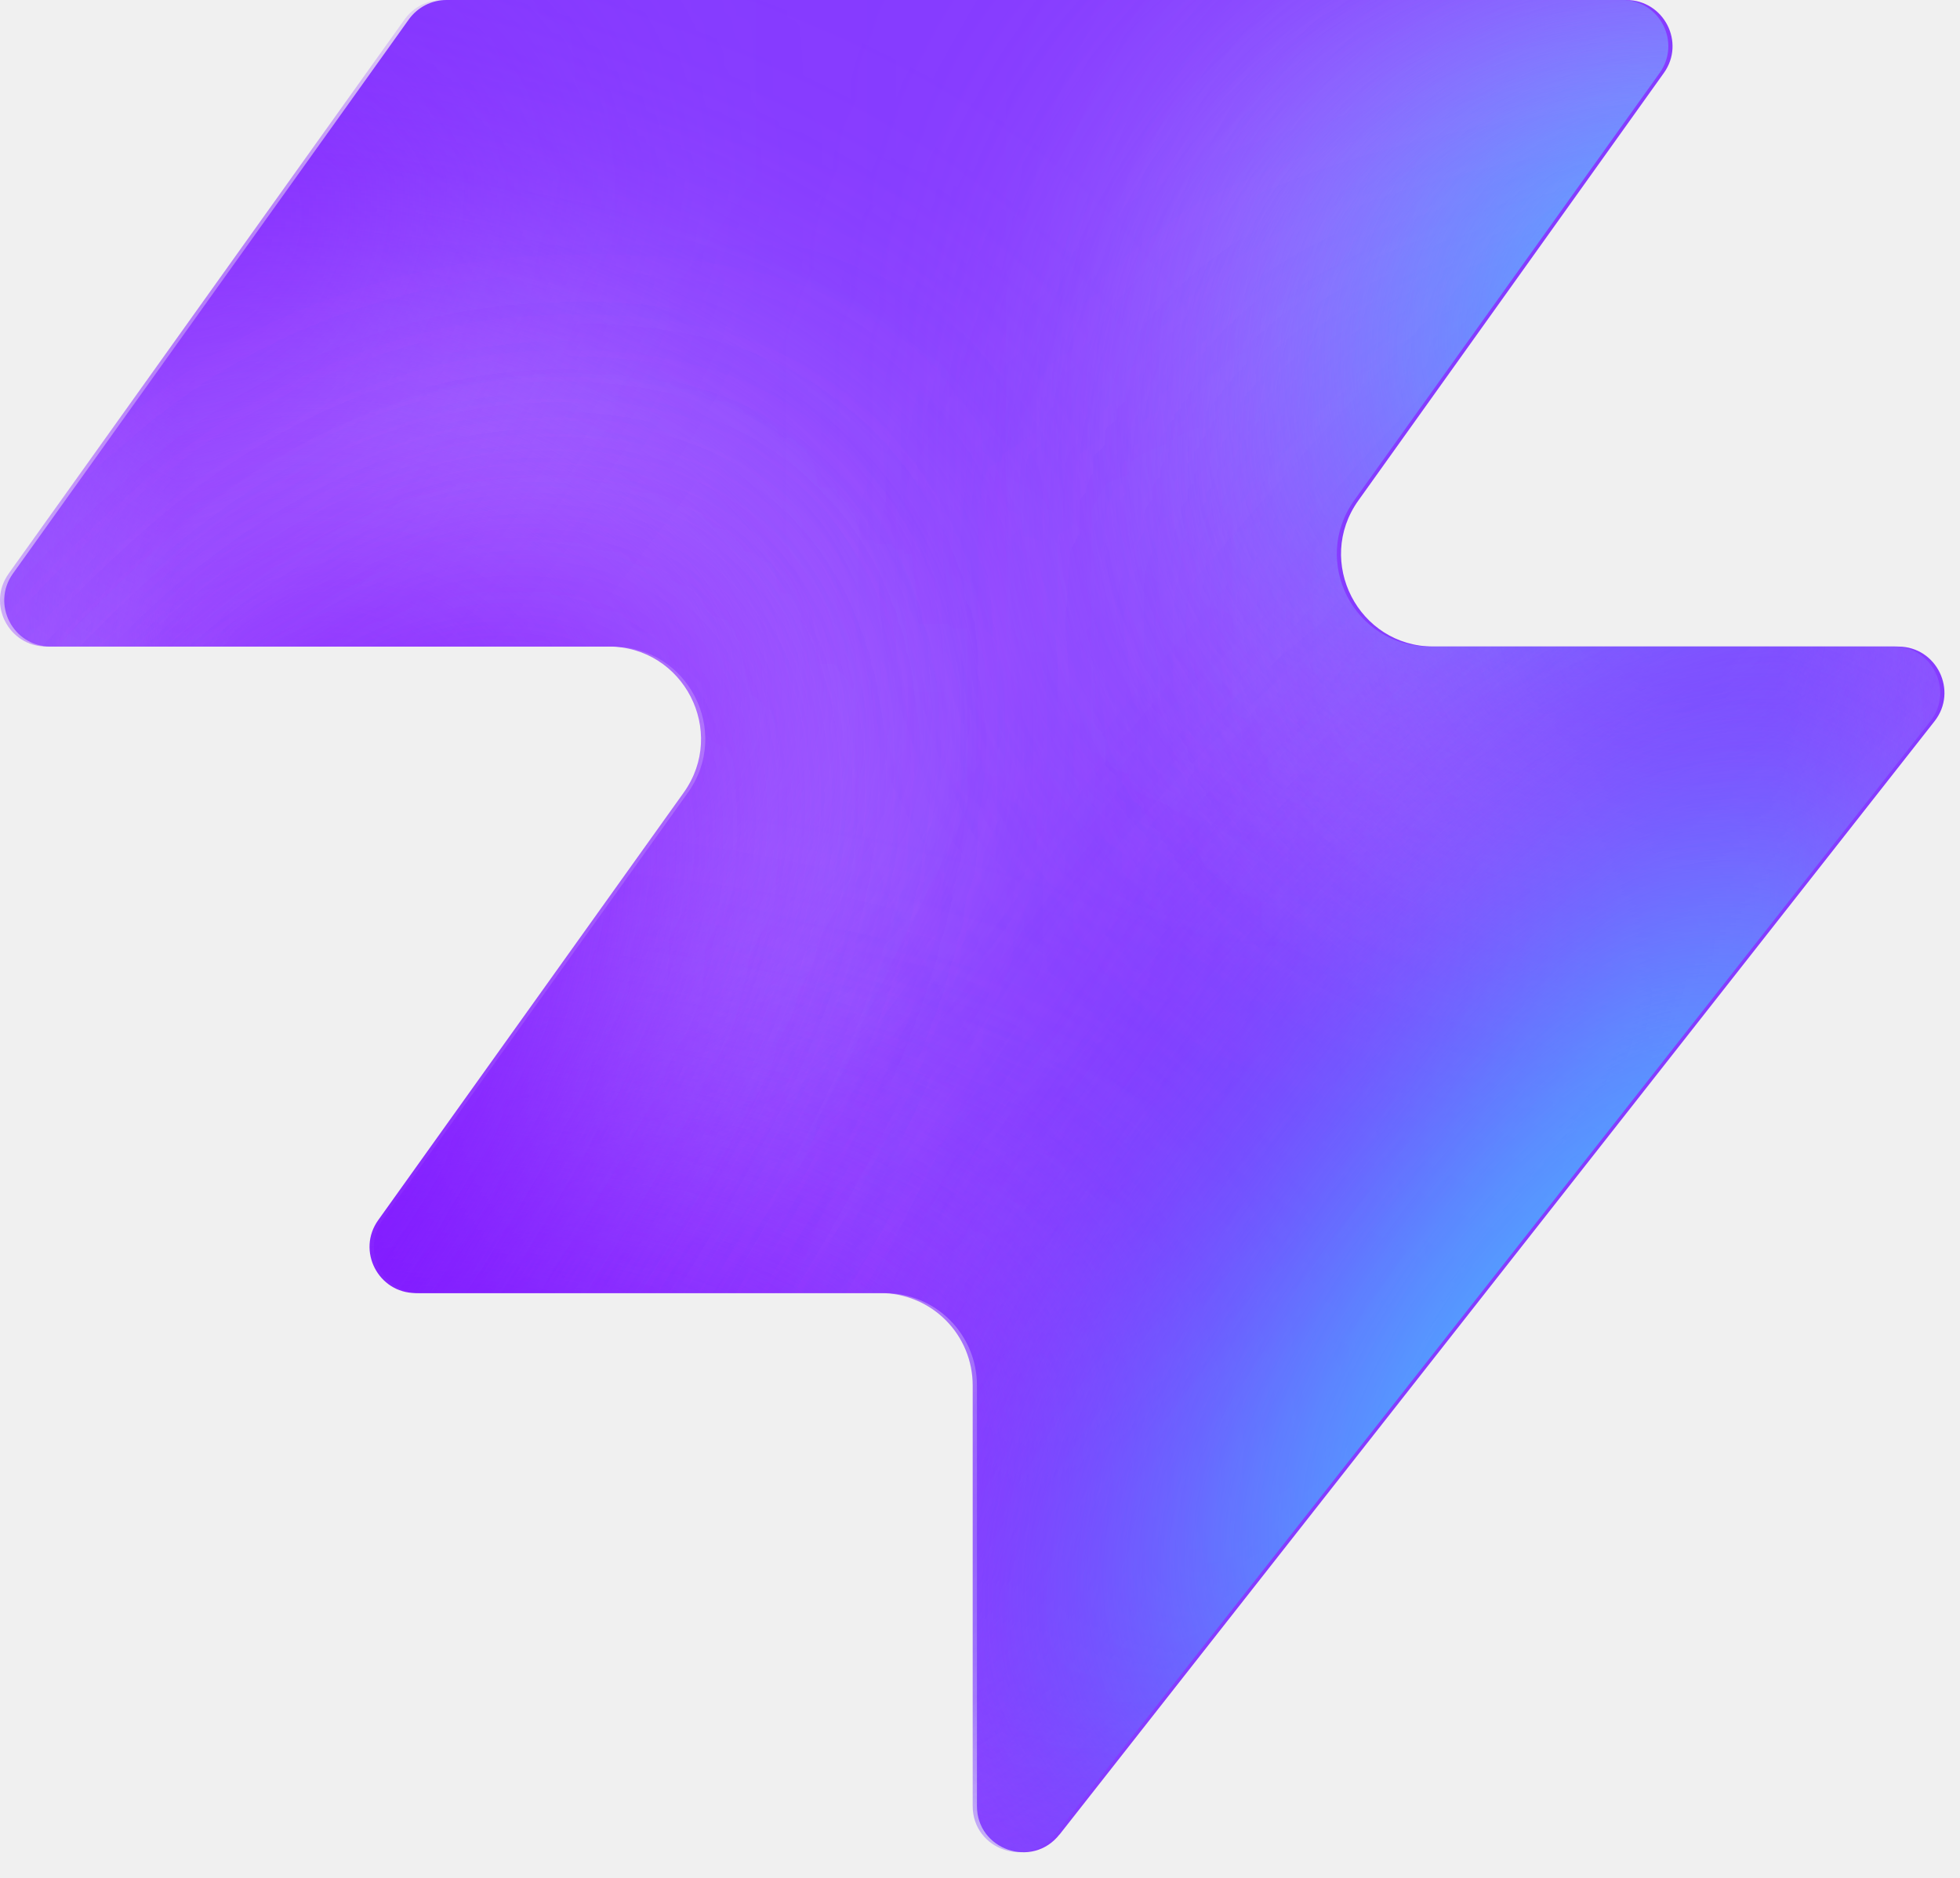
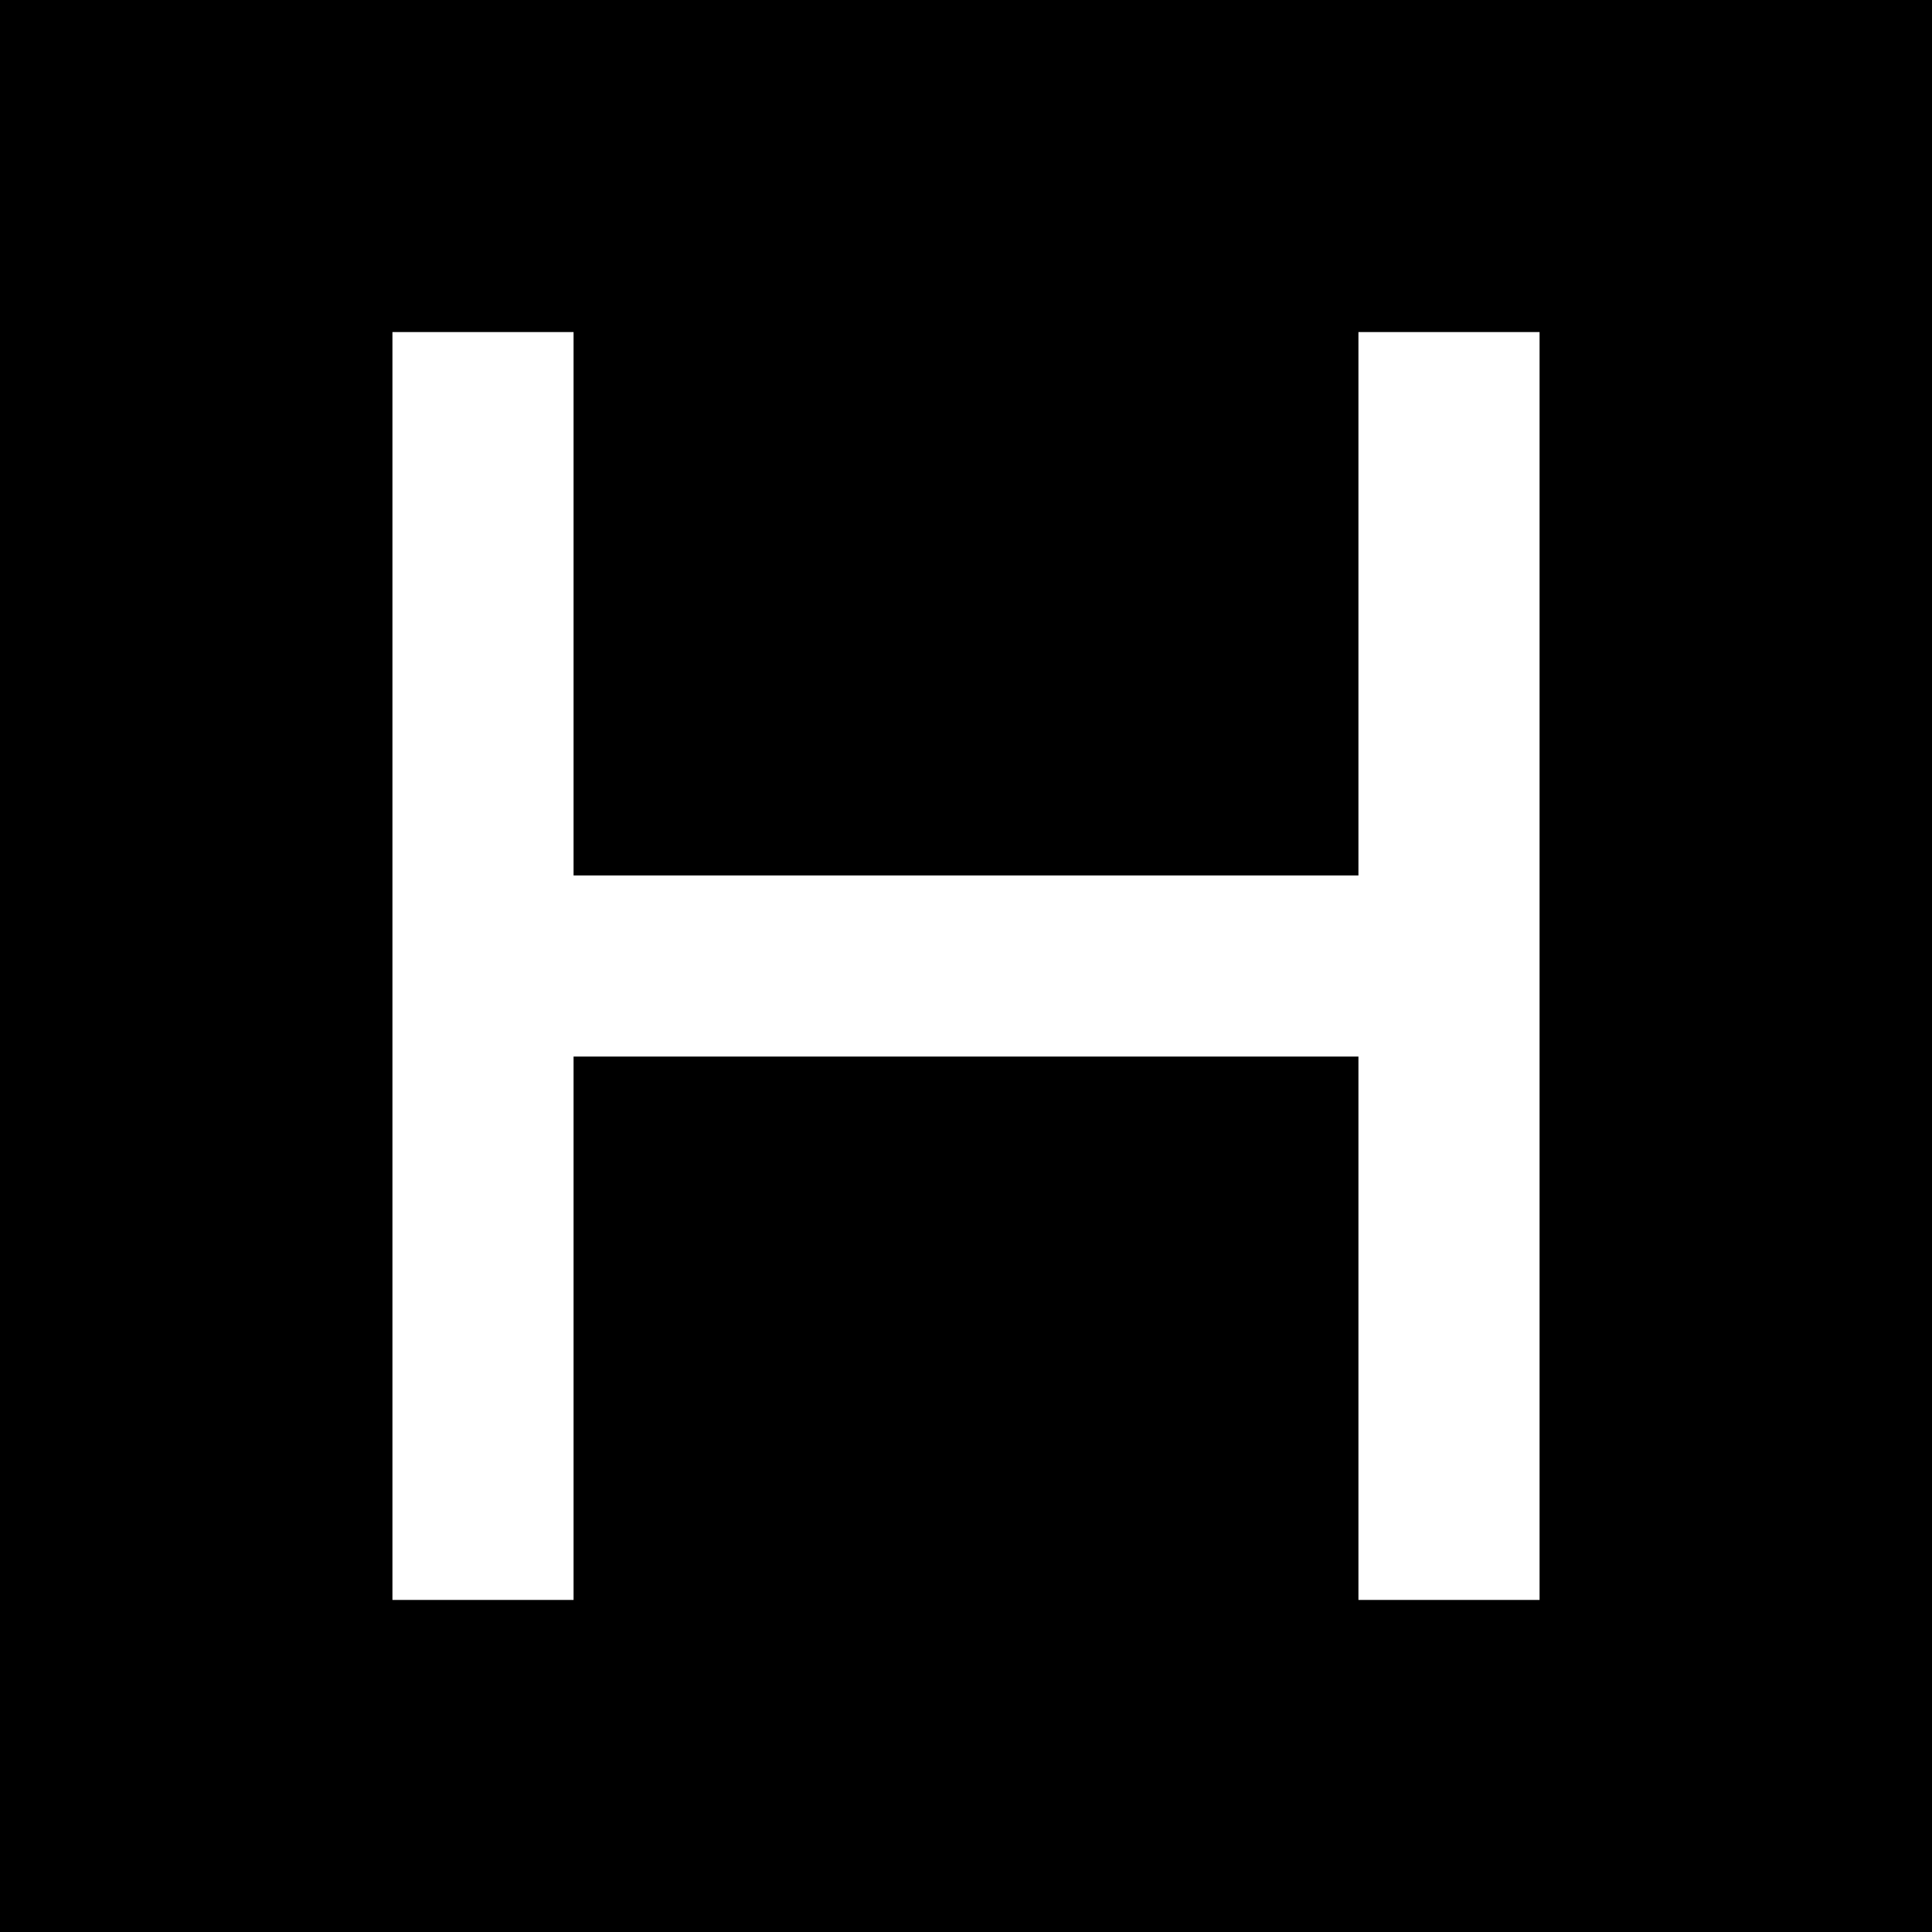
- <svg xmlns="http://www.w3.org/2000/svg" width="48" height="46" fill="none" viewBox="0 0 48 46">
-   <path fill="#863bff" d="M25.946 44.938c-.664.845-2.021.375-2.021-.698V33.937a2.26 2.26 0 0 0-2.262-2.262H10.287c-.92 0-1.456-1.04-.92-1.788l7.48-10.471c1.07-1.497 0-3.578-1.842-3.578H1.237c-.92 0-1.456-1.04-.92-1.788L10.013.474c.214-.297.556-.474.92-.474h28.894c.92 0 1.456 1.04.92 1.788l-7.48 10.471c-1.07 1.498 0 3.579 1.842 3.579h11.377c.943 0 1.473 1.088.89 1.83L25.947 44.94z" style="fill:#863bff;fill:color(display-p3 .525 .23 1);fill-opacity:1" />
-   <mask id="a" width="48" height="46" x="0" y="0" maskUnits="userSpaceOnUse" style="mask-type:alpha">
-     <path fill="#000" d="M25.842 44.938c-.664.844-2.021.375-2.021-.698V33.937a2.26 2.26 0 0 0-2.262-2.262H10.183c-.92 0-1.456-1.04-.92-1.788l7.48-10.471c1.07-1.498 0-3.579-1.842-3.579H1.133c-.92 0-1.456-1.04-.92-1.787L9.91.473c.214-.297.556-.474.92-.474h28.894c.92 0 1.456 1.04.92 1.788l-7.48 10.471c-1.07 1.498 0 3.578 1.842 3.578h11.377c.943 0 1.473 1.088.89 1.832L25.843 44.94z" style="fill:#000;fill-opacity:1" />
-   </mask>
-   <g mask="url(#a)">
-     <g filter="url(#b)">
-       <ellipse cx="5.508" cy="14.704" fill="#ede6ff" rx="5.508" ry="14.704" style="fill:#ede6ff;fill:color(display-p3 .927 .903 1);fill-opacity:1" transform="matrix(.00324 1 1 -.00324 -4.47 31.516)" />
-     </g>
-     <g filter="url(#c)">
-       <ellipse cx="10.399" cy="29.851" fill="#ede6ff" rx="10.399" ry="29.851" style="fill:#ede6ff;fill:color(display-p3 .927 .903 1);fill-opacity:1" transform="matrix(.00324 1 1 -.00324 -39.328 7.883)" />
-     </g>
-     <g filter="url(#d)">
-       <ellipse cx="5.508" cy="30.487" fill="#7e14ff" rx="5.508" ry="30.487" style="fill:#7e14ff;fill:color(display-p3 .492 .077 1);fill-opacity:1" transform="rotate(89.814 -25.913 -14.639)scale(1 -1)" />
-     </g>
-     <g filter="url(#e)">
-       <ellipse cx="5.508" cy="30.599" fill="#7e14ff" rx="5.508" ry="30.599" style="fill:#7e14ff;fill:color(display-p3 .492 .077 1);fill-opacity:1" transform="rotate(89.814 -32.644 -3.334)scale(1 -1)" />
-     </g>
-     <g filter="url(#f)">
-       <ellipse cx="5.508" cy="30.599" fill="#7e14ff" rx="5.508" ry="30.599" style="fill:#7e14ff;fill:color(display-p3 .492 .077 1);fill-opacity:1" transform="matrix(.00324 1 1 -.00324 -34.34 30.47)" />
-     </g>
-     <g filter="url(#g)">
-       <ellipse cx="14.072" cy="22.078" fill="#ede6ff" rx="14.072" ry="22.078" style="fill:#ede6ff;fill:color(display-p3 .927 .903 1);fill-opacity:1" transform="rotate(93.35 24.506 48.493)scale(-1 1)" />
-     </g>
-     <g filter="url(#h)">
-       <ellipse cx="3.47" cy="21.501" fill="#7e14ff" rx="3.47" ry="21.501" style="fill:#7e14ff;fill:color(display-p3 .492 .077 1);fill-opacity:1" transform="rotate(89.009 28.708 47.59)scale(-1 1)" />
-     </g>
-     <g filter="url(#i)">
-       <ellipse cx="3.47" cy="21.501" fill="#7e14ff" rx="3.47" ry="21.501" style="fill:#7e14ff;fill:color(display-p3 .492 .077 1);fill-opacity:1" transform="rotate(89.009 28.708 47.59)scale(-1 1)" />
-     </g>
-     <g filter="url(#j)">
-       <ellipse cx=".387" cy="8.972" fill="#7e14ff" rx="4.407" ry="29.108" style="fill:#7e14ff;fill:color(display-p3 .492 .077 1);fill-opacity:1" transform="rotate(39.51 .387 8.972)" />
-     </g>
-     <g filter="url(#k)">
-       <ellipse cx="47.523" cy="-6.092" fill="#7e14ff" rx="4.407" ry="29.108" style="fill:#7e14ff;fill:color(display-p3 .492 .077 1);fill-opacity:1" transform="rotate(37.892 47.523 -6.092)" />
-     </g>
-     <g filter="url(#l)">
-       <ellipse cx="41.412" cy="6.333" fill="#47bfff" rx="5.971" ry="9.665" style="fill:#47bfff;fill:color(display-p3 .28 .748 1);fill-opacity:1" transform="rotate(37.892 41.412 6.333)" />
-     </g>
-     <g filter="url(#m)">
-       <ellipse cx="-1.879" cy="38.332" fill="#7e14ff" rx="4.407" ry="29.108" style="fill:#7e14ff;fill:color(display-p3 .492 .077 1);fill-opacity:1" transform="rotate(37.892 -1.88 38.332)" />
-     </g>
-     <g filter="url(#n)">
-       <ellipse cx="-1.879" cy="38.332" fill="#7e14ff" rx="4.407" ry="29.108" style="fill:#7e14ff;fill:color(display-p3 .492 .077 1);fill-opacity:1" transform="rotate(37.892 -1.88 38.332)" />
-     </g>
-     <g filter="url(#o)">
-       <ellipse cx="35.651" cy="29.907" fill="#7e14ff" rx="4.407" ry="29.108" style="fill:#7e14ff;fill:color(display-p3 .492 .077 1);fill-opacity:1" transform="rotate(37.892 35.651 29.907)" />
-     </g>
-     <g filter="url(#p)">
-       <ellipse cx="38.418" cy="32.4" fill="#47bfff" rx="5.971" ry="15.297" style="fill:#47bfff;fill:color(display-p3 .28 .748 1);fill-opacity:1" transform="rotate(37.892 38.418 32.4)" />
-     </g>
-   </g>
-   <defs>
-     <filter id="b" width="60.045" height="41.654" x="-19.77" y="16.149" color-interpolation-filters="sRGB" filterUnits="userSpaceOnUse">
-       <feFlood flood-opacity="0" result="BackgroundImageFix" />
-       <feBlend in="SourceGraphic" in2="BackgroundImageFix" result="shape" />
-       <feGaussianBlur result="effect1_foregroundBlur_2002_17158" stdDeviation="7.659" />
-     </filter>
-     <filter id="c" width="90.34" height="51.437" x="-54.613" y="-7.533" color-interpolation-filters="sRGB" filterUnits="userSpaceOnUse">
-       <feFlood flood-opacity="0" result="BackgroundImageFix" />
-       <feBlend in="SourceGraphic" in2="BackgroundImageFix" result="shape" />
-       <feGaussianBlur result="effect1_foregroundBlur_2002_17158" stdDeviation="7.659" />
-     </filter>
-     <filter id="d" width="79.355" height="29.4" x="-49.64" y="2.03" color-interpolation-filters="sRGB" filterUnits="userSpaceOnUse">
-       <feFlood flood-opacity="0" result="BackgroundImageFix" />
-       <feBlend in="SourceGraphic" in2="BackgroundImageFix" result="shape" />
-       <feGaussianBlur result="effect1_foregroundBlur_2002_17158" stdDeviation="4.596" />
-     </filter>
-     <filter id="e" width="79.579" height="29.4" x="-45.045" y="20.029" color-interpolation-filters="sRGB" filterUnits="userSpaceOnUse">
-       <feFlood flood-opacity="0" result="BackgroundImageFix" />
-       <feBlend in="SourceGraphic" in2="BackgroundImageFix" result="shape" />
-       <feGaussianBlur result="effect1_foregroundBlur_2002_17158" stdDeviation="4.596" />
-     </filter>
-     <filter id="f" width="79.579" height="29.4" x="-43.513" y="21.178" color-interpolation-filters="sRGB" filterUnits="userSpaceOnUse">
-       <feFlood flood-opacity="0" result="BackgroundImageFix" />
-       <feBlend in="SourceGraphic" in2="BackgroundImageFix" result="shape" />
-       <feGaussianBlur result="effect1_foregroundBlur_2002_17158" stdDeviation="4.596" />
-     </filter>
-     <filter id="g" width="74.749" height="58.852" x="15.756" y="-17.901" color-interpolation-filters="sRGB" filterUnits="userSpaceOnUse">
-       <feFlood flood-opacity="0" result="BackgroundImageFix" />
-       <feBlend in="SourceGraphic" in2="BackgroundImageFix" result="shape" />
-       <feGaussianBlur result="effect1_foregroundBlur_2002_17158" stdDeviation="7.659" />
-     </filter>
-     <filter id="h" width="61.377" height="25.362" x="23.548" y="2.284" color-interpolation-filters="sRGB" filterUnits="userSpaceOnUse">
-       <feFlood flood-opacity="0" result="BackgroundImageFix" />
-       <feBlend in="SourceGraphic" in2="BackgroundImageFix" result="shape" />
-       <feGaussianBlur result="effect1_foregroundBlur_2002_17158" stdDeviation="4.596" />
-     </filter>
-     <filter id="i" width="61.377" height="25.362" x="23.548" y="2.284" color-interpolation-filters="sRGB" filterUnits="userSpaceOnUse">
-       <feFlood flood-opacity="0" result="BackgroundImageFix" />
-       <feBlend in="SourceGraphic" in2="BackgroundImageFix" result="shape" />
-       <feGaussianBlur result="effect1_foregroundBlur_2002_17158" stdDeviation="4.596" />
-     </filter>
-     <filter id="j" width="56.045" height="63.649" x="-27.636" y="-22.853" color-interpolation-filters="sRGB" filterUnits="userSpaceOnUse">
-       <feFlood flood-opacity="0" result="BackgroundImageFix" />
-       <feBlend in="SourceGraphic" in2="BackgroundImageFix" result="shape" />
-       <feGaussianBlur result="effect1_foregroundBlur_2002_17158" stdDeviation="4.596" />
-     </filter>
-     <filter id="k" width="54.814" height="64.646" x="20.116" y="-38.415" color-interpolation-filters="sRGB" filterUnits="userSpaceOnUse">
-       <feFlood flood-opacity="0" result="BackgroundImageFix" />
-       <feBlend in="SourceGraphic" in2="BackgroundImageFix" result="shape" />
-       <feGaussianBlur result="effect1_foregroundBlur_2002_17158" stdDeviation="4.596" />
-     </filter>
-     <filter id="l" width="33.541" height="35.313" x="24.641" y="-11.323" color-interpolation-filters="sRGB" filterUnits="userSpaceOnUse">
-       <feFlood flood-opacity="0" result="BackgroundImageFix" />
-       <feBlend in="SourceGraphic" in2="BackgroundImageFix" result="shape" />
-       <feGaussianBlur result="effect1_foregroundBlur_2002_17158" stdDeviation="4.596" />
-     </filter>
-     <filter id="m" width="54.814" height="64.646" x="-29.286" y="6.009" color-interpolation-filters="sRGB" filterUnits="userSpaceOnUse">
-       <feFlood flood-opacity="0" result="BackgroundImageFix" />
-       <feBlend in="SourceGraphic" in2="BackgroundImageFix" result="shape" />
-       <feGaussianBlur result="effect1_foregroundBlur_2002_17158" stdDeviation="4.596" />
-     </filter>
-     <filter id="n" width="54.814" height="64.646" x="-29.286" y="6.009" color-interpolation-filters="sRGB" filterUnits="userSpaceOnUse">
-       <feFlood flood-opacity="0" result="BackgroundImageFix" />
-       <feBlend in="SourceGraphic" in2="BackgroundImageFix" result="shape" />
-       <feGaussianBlur result="effect1_foregroundBlur_2002_17158" stdDeviation="4.596" />
-     </filter>
-     <filter id="o" width="54.814" height="64.646" x="8.244" y="-2.416" color-interpolation-filters="sRGB" filterUnits="userSpaceOnUse">
-       <feFlood flood-opacity="0" result="BackgroundImageFix" />
-       <feBlend in="SourceGraphic" in2="BackgroundImageFix" result="shape" />
-       <feGaussianBlur result="effect1_foregroundBlur_2002_17158" stdDeviation="4.596" />
-     </filter>
-     <filter id="p" width="39.409" height="43.623" x="18.713" y="10.588" color-interpolation-filters="sRGB" filterUnits="userSpaceOnUse">
-       <feFlood flood-opacity="0" result="BackgroundImageFix" />
-       <feBlend in="SourceGraphic" in2="BackgroundImageFix" result="shape" />
-       <feGaussianBlur result="effect1_foregroundBlur_2002_17158" stdDeviation="4.596" />
-     </filter>
-   </defs>
+ <svg xmlns="http://www.w3.org/2000/svg" viewBox="0 0 32 32">
+   <rect width="32" height="32" fill="#000" />
+   <path d="M8 7v18M8 16h16M24 7v18" stroke="#fff" stroke-width="3" fill="none" stroke-linecap="square" />
</svg>
